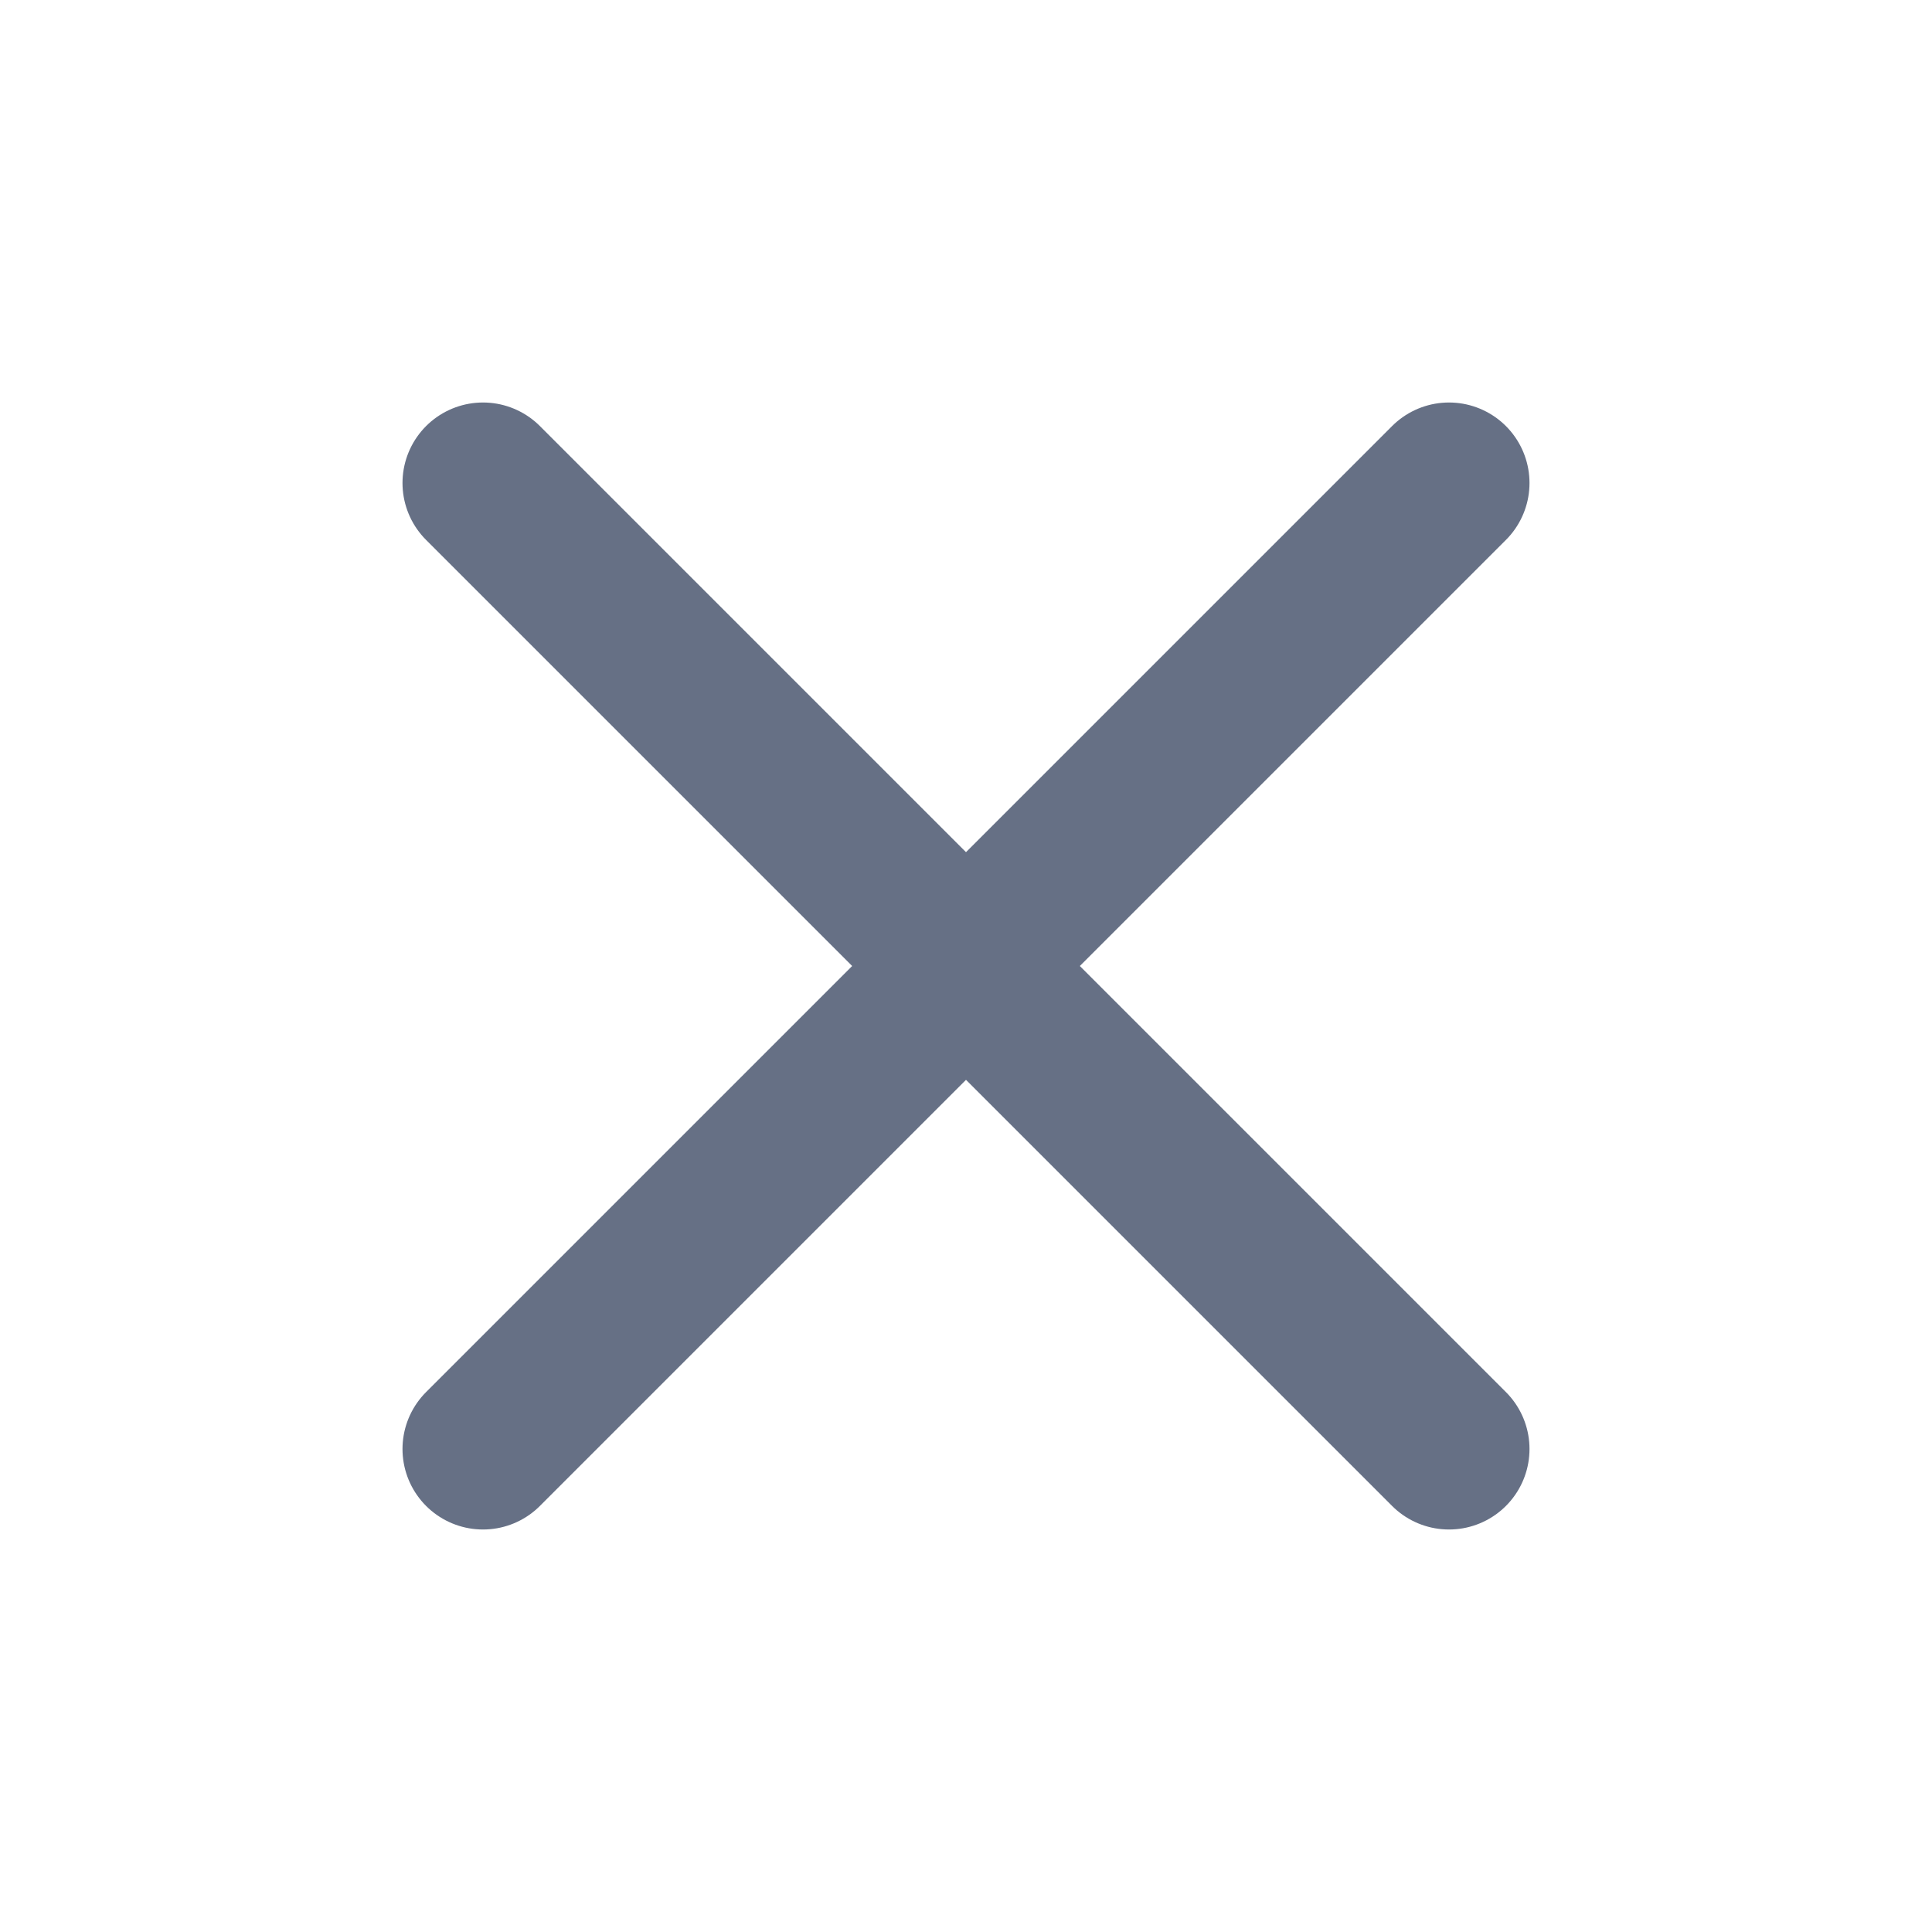
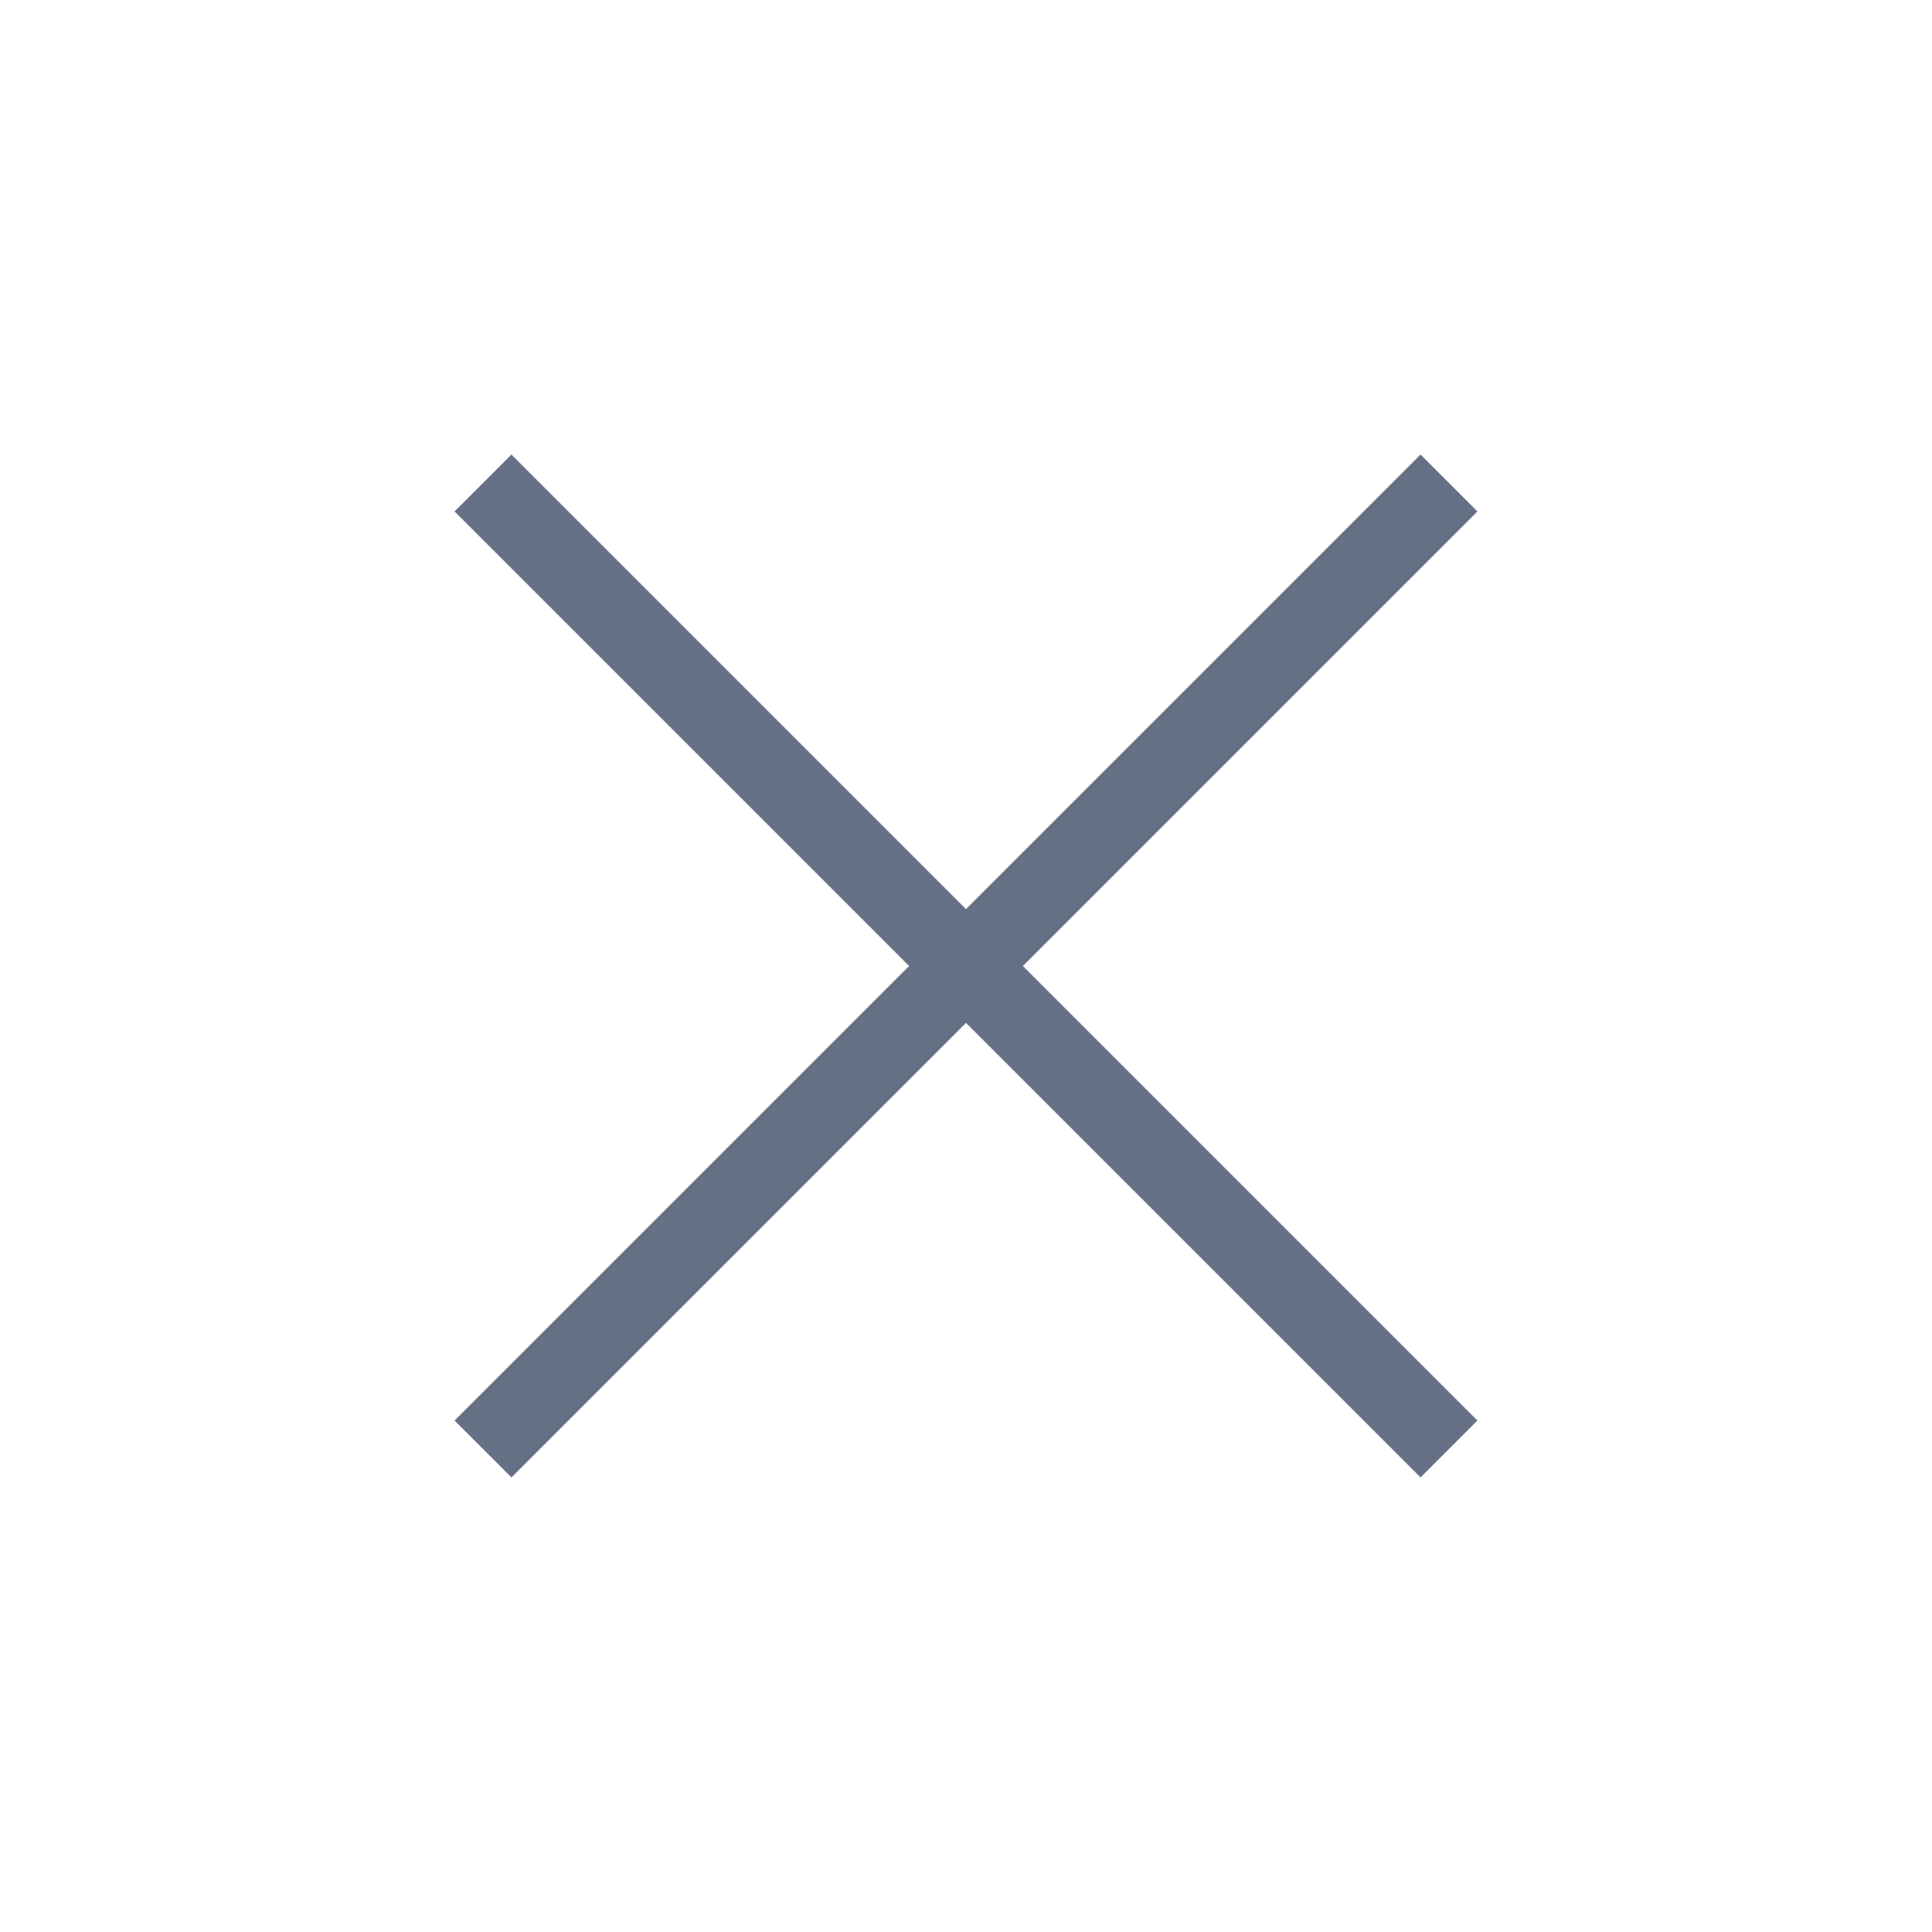
<svg xmlns="http://www.w3.org/2000/svg" width="24" height="24" viewBox="0 0 24 24" fill="none">
-   <path d="M18 6L6 18M6 6L18 18" stroke="#667085" stroke-width="2" stroke-linecap="round" stroke-linejoin="round" />
+   <path d="M18 6L6 18M6 6L18 18" stroke="#667085" strokeWidth="2" strokeLinecap="round" strokeLinejoin="round" />
</svg>
